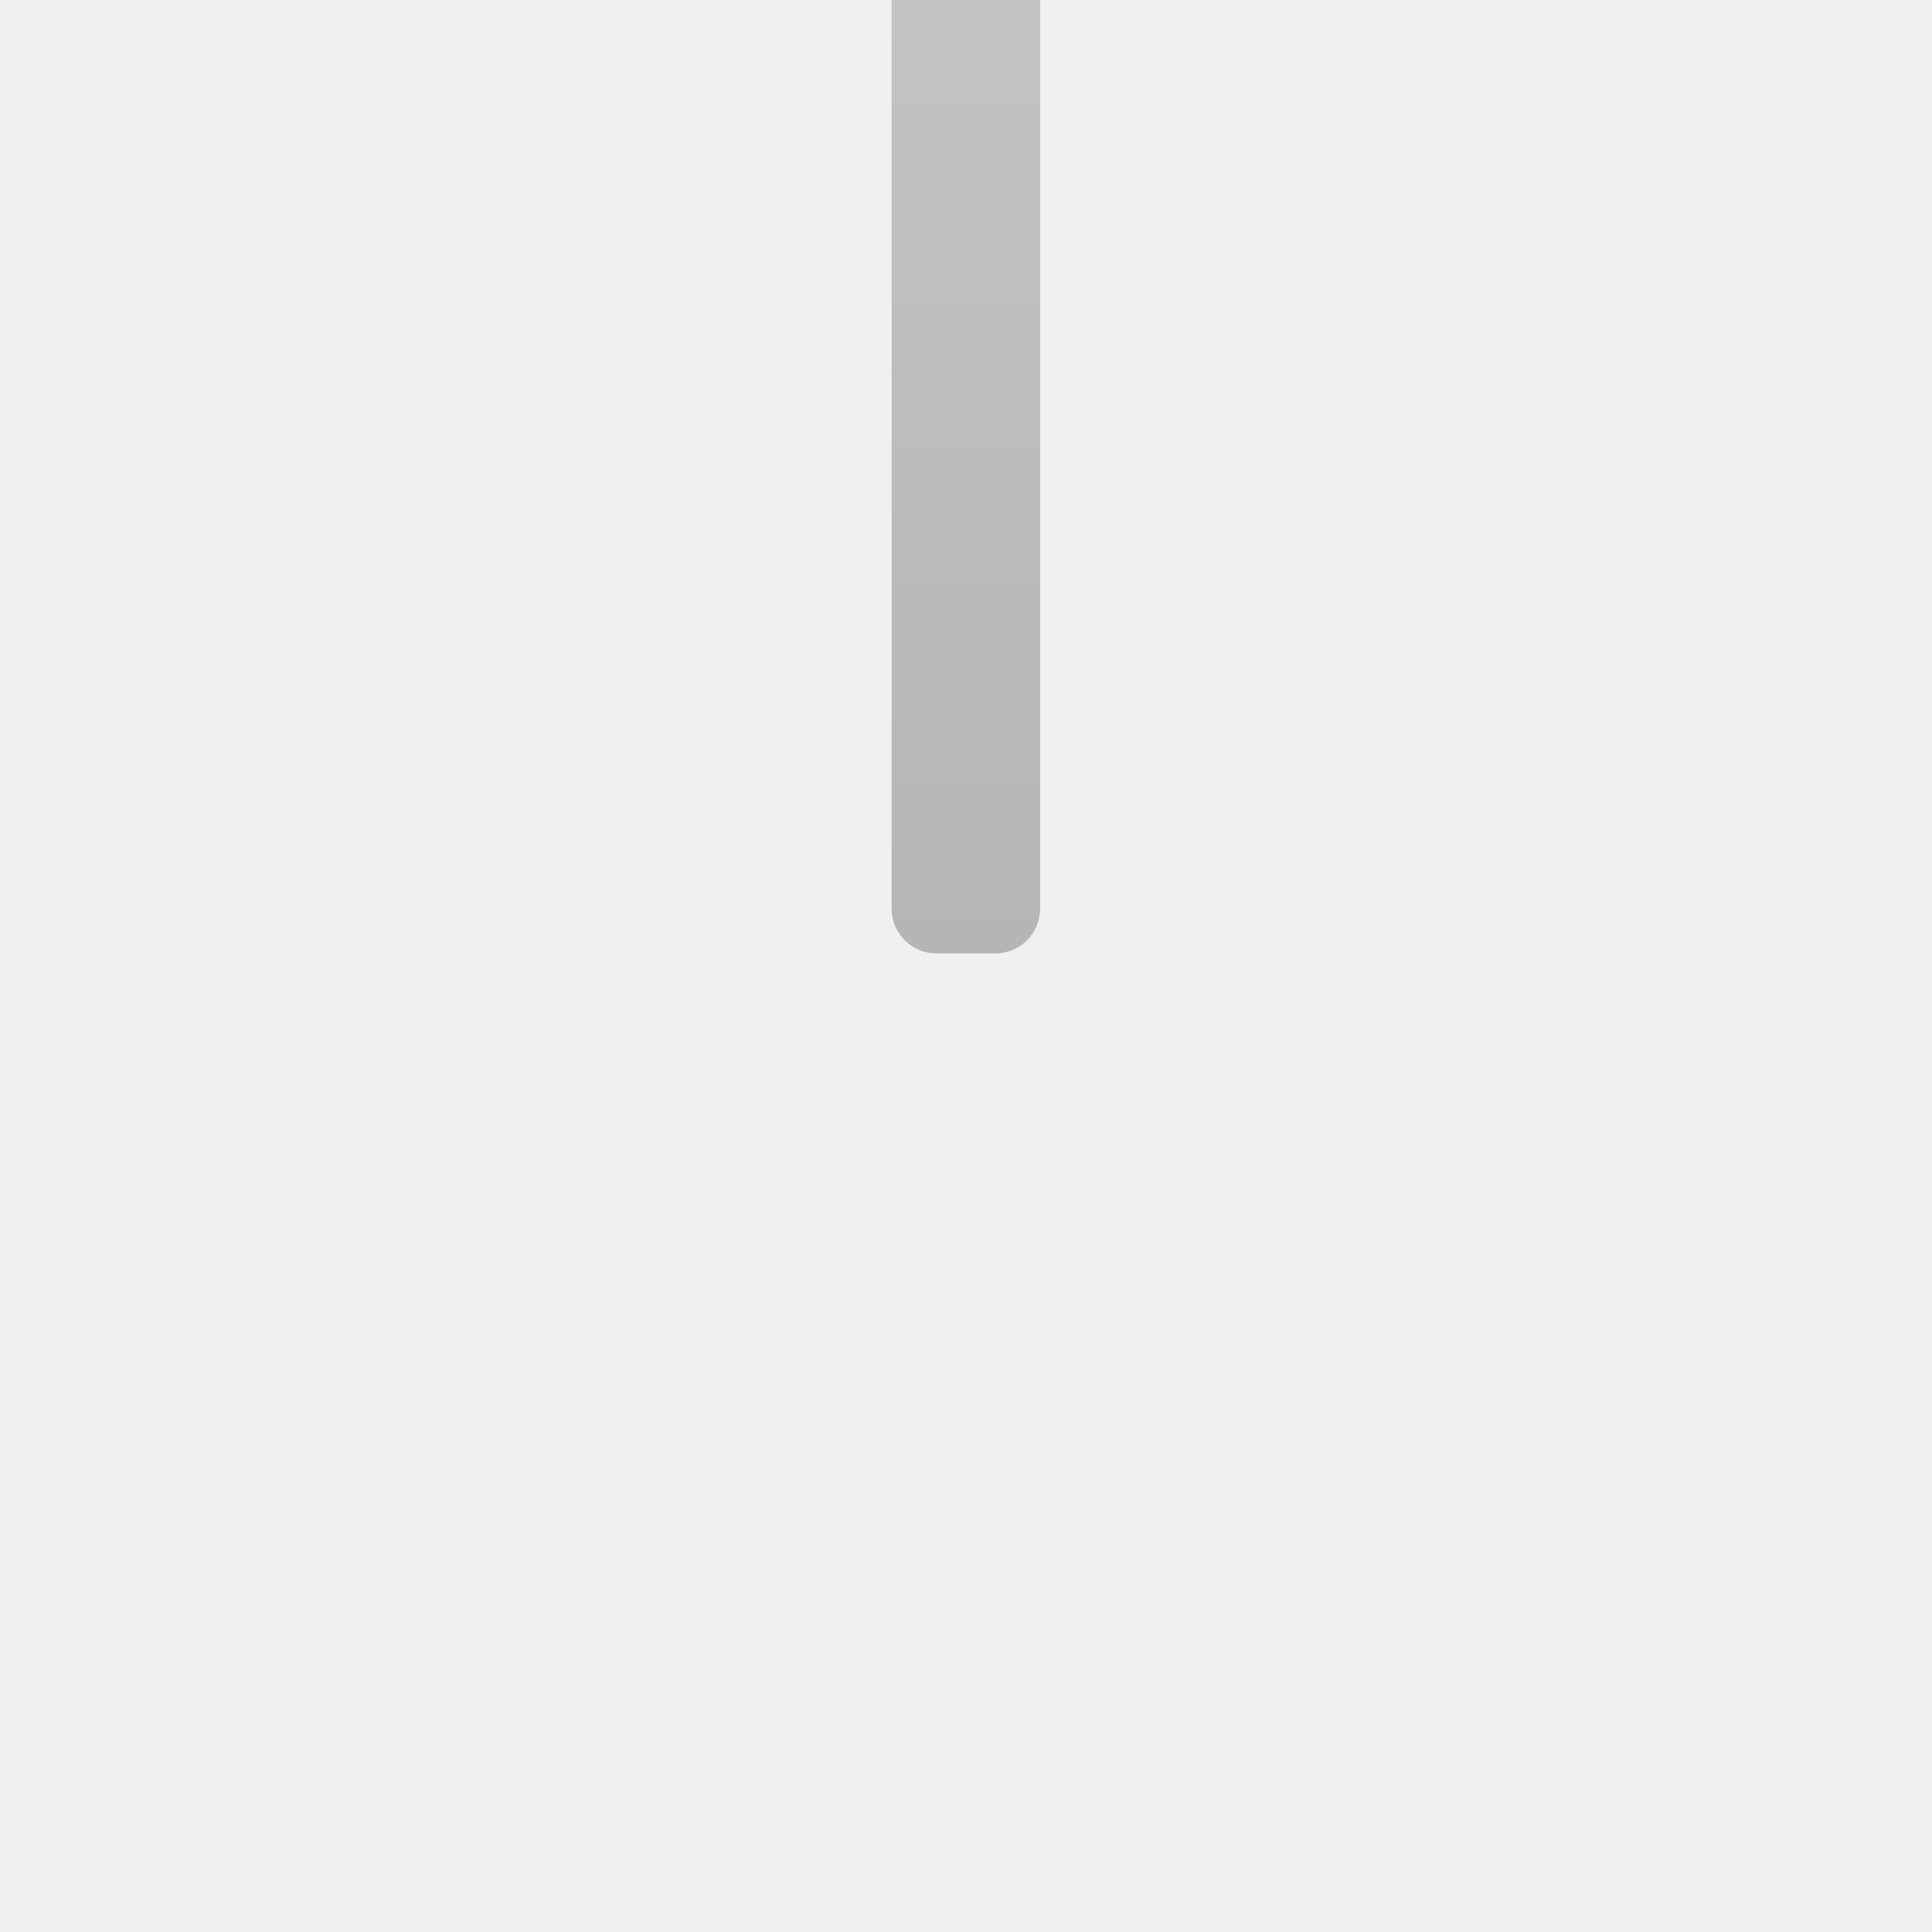
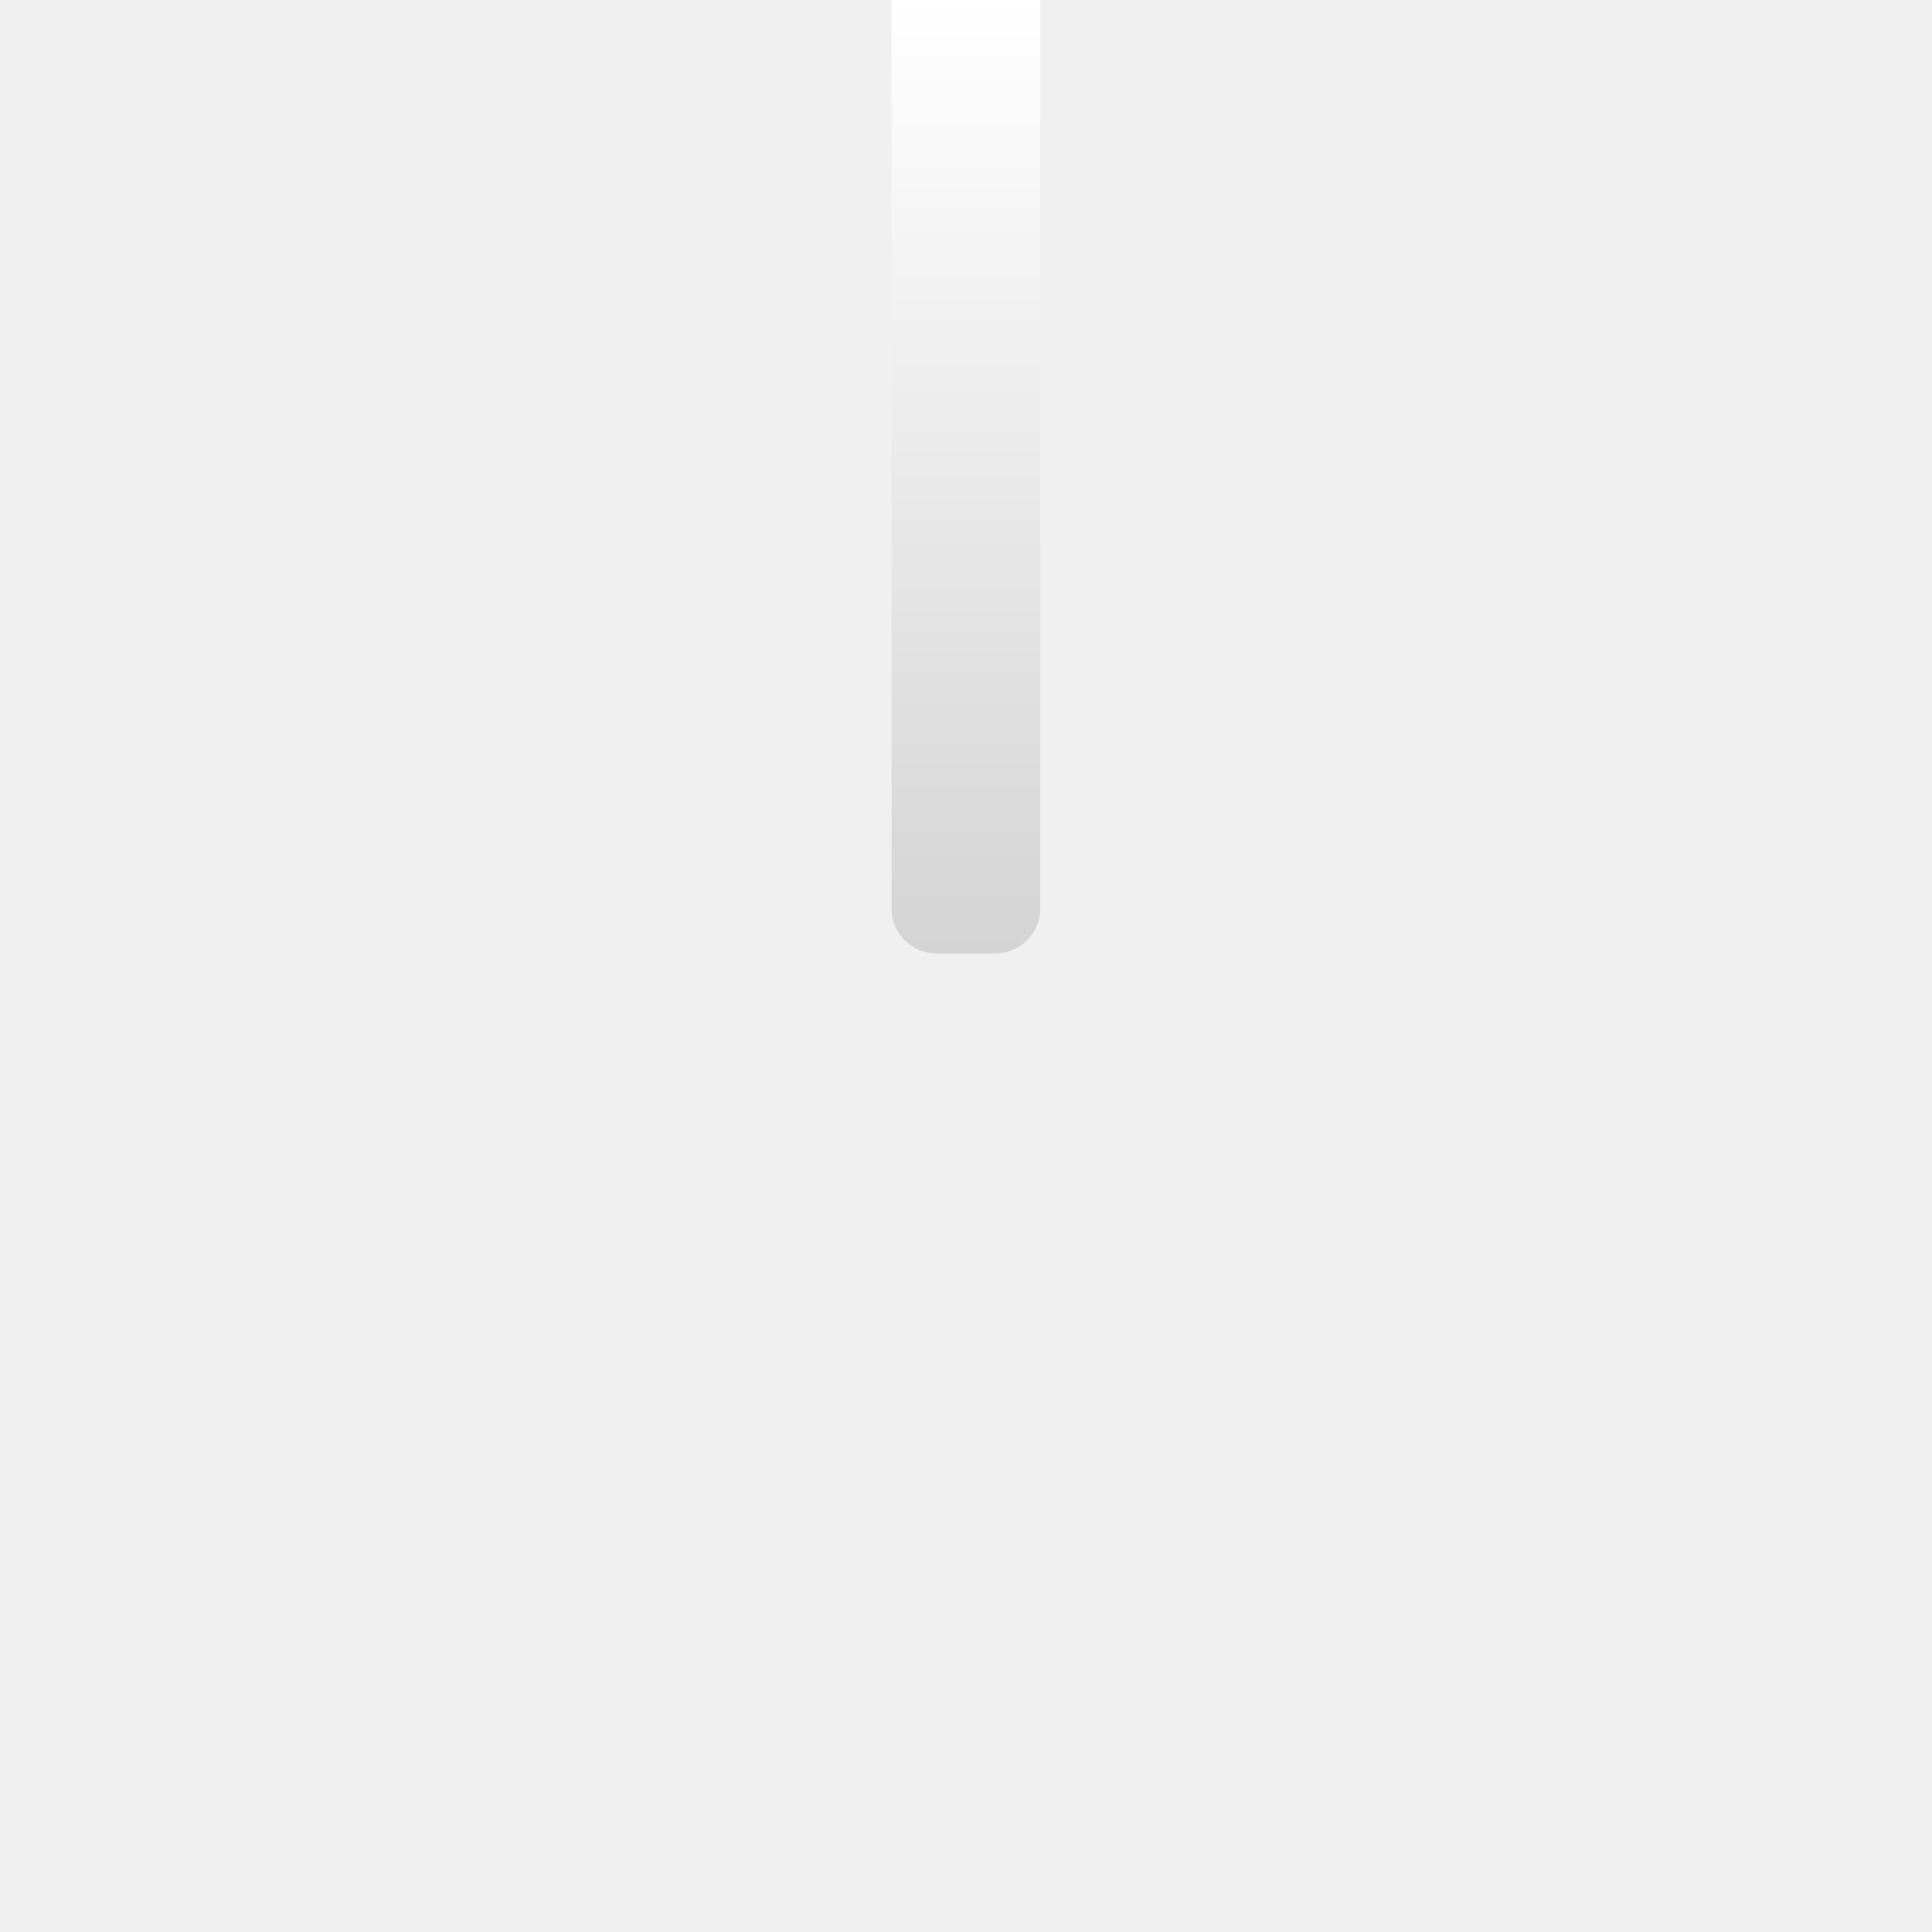
<svg xmlns="http://www.w3.org/2000/svg" xmlns:xlink="http://www.w3.org/1999/xlink" width="8mm" height="8mm" viewBox="0 0 8 8" version="1.1" id="svg15246" xml:space="preserve">
  <defs id="defs18">
    <linearGradient id="linearGradient15">
-       <stop style="stop-color:#b5b5b5;stop-opacity:1;" offset="0" id="stop15" />
-       <stop style="stop-color:#c3c3c3;stop-opacity:1;" offset="1" id="stop16" />
+       <stop style="stop-color:#d4d4d4;stop-opacity:1;" offset="0" id="stop15" />
+       <stop style="stop-color:#ffffff;stop-opacity:1;" offset="1" id="stop16" />
    </linearGradient>
-     <linearGradient id="linearGradient4">
-       <stop style="stop-color:#6b6b6b;stop-opacity:1;" offset="0" id="stop3" />
-       <stop style="stop-color:#9a9a9a;stop-opacity:1;" offset="1" id="stop4" />
-     </linearGradient>
-     <linearGradient id="linearGradient1">
-       <stop style="stop-color:#ababab;stop-opacity:1;" offset="0" id="stop1" />
-       <stop style="stop-color:#c7c7c7;stop-opacity:1;" offset="1" id="stop2" />
-     </linearGradient>
-     <linearGradient xlink:href="#linearGradient1" id="linearGradient2" x1="4" y1="8" x2="4" y2="0.009" gradientUnits="userSpaceOnUse" />
-     <linearGradient xlink:href="#linearGradient4" id="linearGradient3" gradientUnits="userSpaceOnUse" x1="4" y1="8" x2="4" y2="0.009" gradientTransform="matrix(0.9064557,0,0,0.9064557,0.3741773,0.3741773)" />
    <linearGradient xlink:href="#linearGradient15" id="linearGradient16" x1="4" y1="3.948" x2="4" y2="0" gradientUnits="userSpaceOnUse" />
  </defs>
-   <g id="layer6" style="display:none">
-     <path id="knob-metal-outer" style="fill:url(#linearGradient2);stroke-width:0.244;paint-order:stroke fill markers" d="M 8,4 A 4,4 0 0 1 4.064,7.999 4,4 0 0 1 0.002,4.128 4,4 0 0 1 3.808,0.005 4,4 0 0 1 7.992,3.745" />
-     <path id="path13" style="display:inline;fill:#ffffff;stroke-width:0.244;paint-order:stroke fill markers" d="m 2,0.536 a 4,4 0 0 1 4,8e-8 L 4,4 Z" />
-     <path id="knob-metal-mid" style="display:inline;fill:url(#linearGradient3);stroke-width:0.222;paint-order:stroke fill markers" d="M 7.626,4 A 3.626,3.626 0 0 1 4.058,7.625 3.626,3.626 0 0 1 0.376,4.116 3.626,3.626 0 0 1 3.826,0.378 3.626,3.626 0 0 1 7.618,3.769" />
-     <path id="shadow2" style="display:inline;opacity:0.25;stroke-width:0.222;paint-order:stroke fill markers" d="m 7.14,2.187 a 3.626,3.626 0 0 1 0,3.626 L 4,4 Z" />
-     <path id="shadow1" style="display:inline;opacity:0.25;stroke-width:0.222;paint-order:stroke fill markers" d="m 0.86,5.813 a 3.626,3.626 0 0 1 -1e-8,-3.626 L 4,4 Z" />
-     <path id="hilite2" style="display:inline;opacity:0.1;fill:#fcfcfc;stroke-width:0.222;paint-order:stroke fill markers" d="m 2.187,0.86 a 3.626,3.626 0 0 1 3.626,7e-8 L 4,4 Z" />
-     <path id="hilite1" style="display:inline;opacity:0.1;fill:#fcfcfc;stroke-width:0.222;paint-order:stroke fill markers" d="m 5.813,7.14 a 3.626,3.626 0 0 1 -3.626,-1e-7 L 4,4 Z" />
-   </g>
  <g id="layer5" style="display:inline">
    <path id="knob-metal-pointer" style="display:inline;opacity:1;fill:url(#linearGradient16);fill-opacity:1;stroke-width:1.314;paint-order:stroke fill markers" d="m 3.692,0 v 0.186 1.038 2.538 c 0,0.103 0.083,0.186 0.186,0.186 h 0.243 c 0.103,0 0.186,-0.083 0.186,-0.186 V 1.224 0.186 0 H 4.122 3.878 Z" />
  </g>
</svg>
